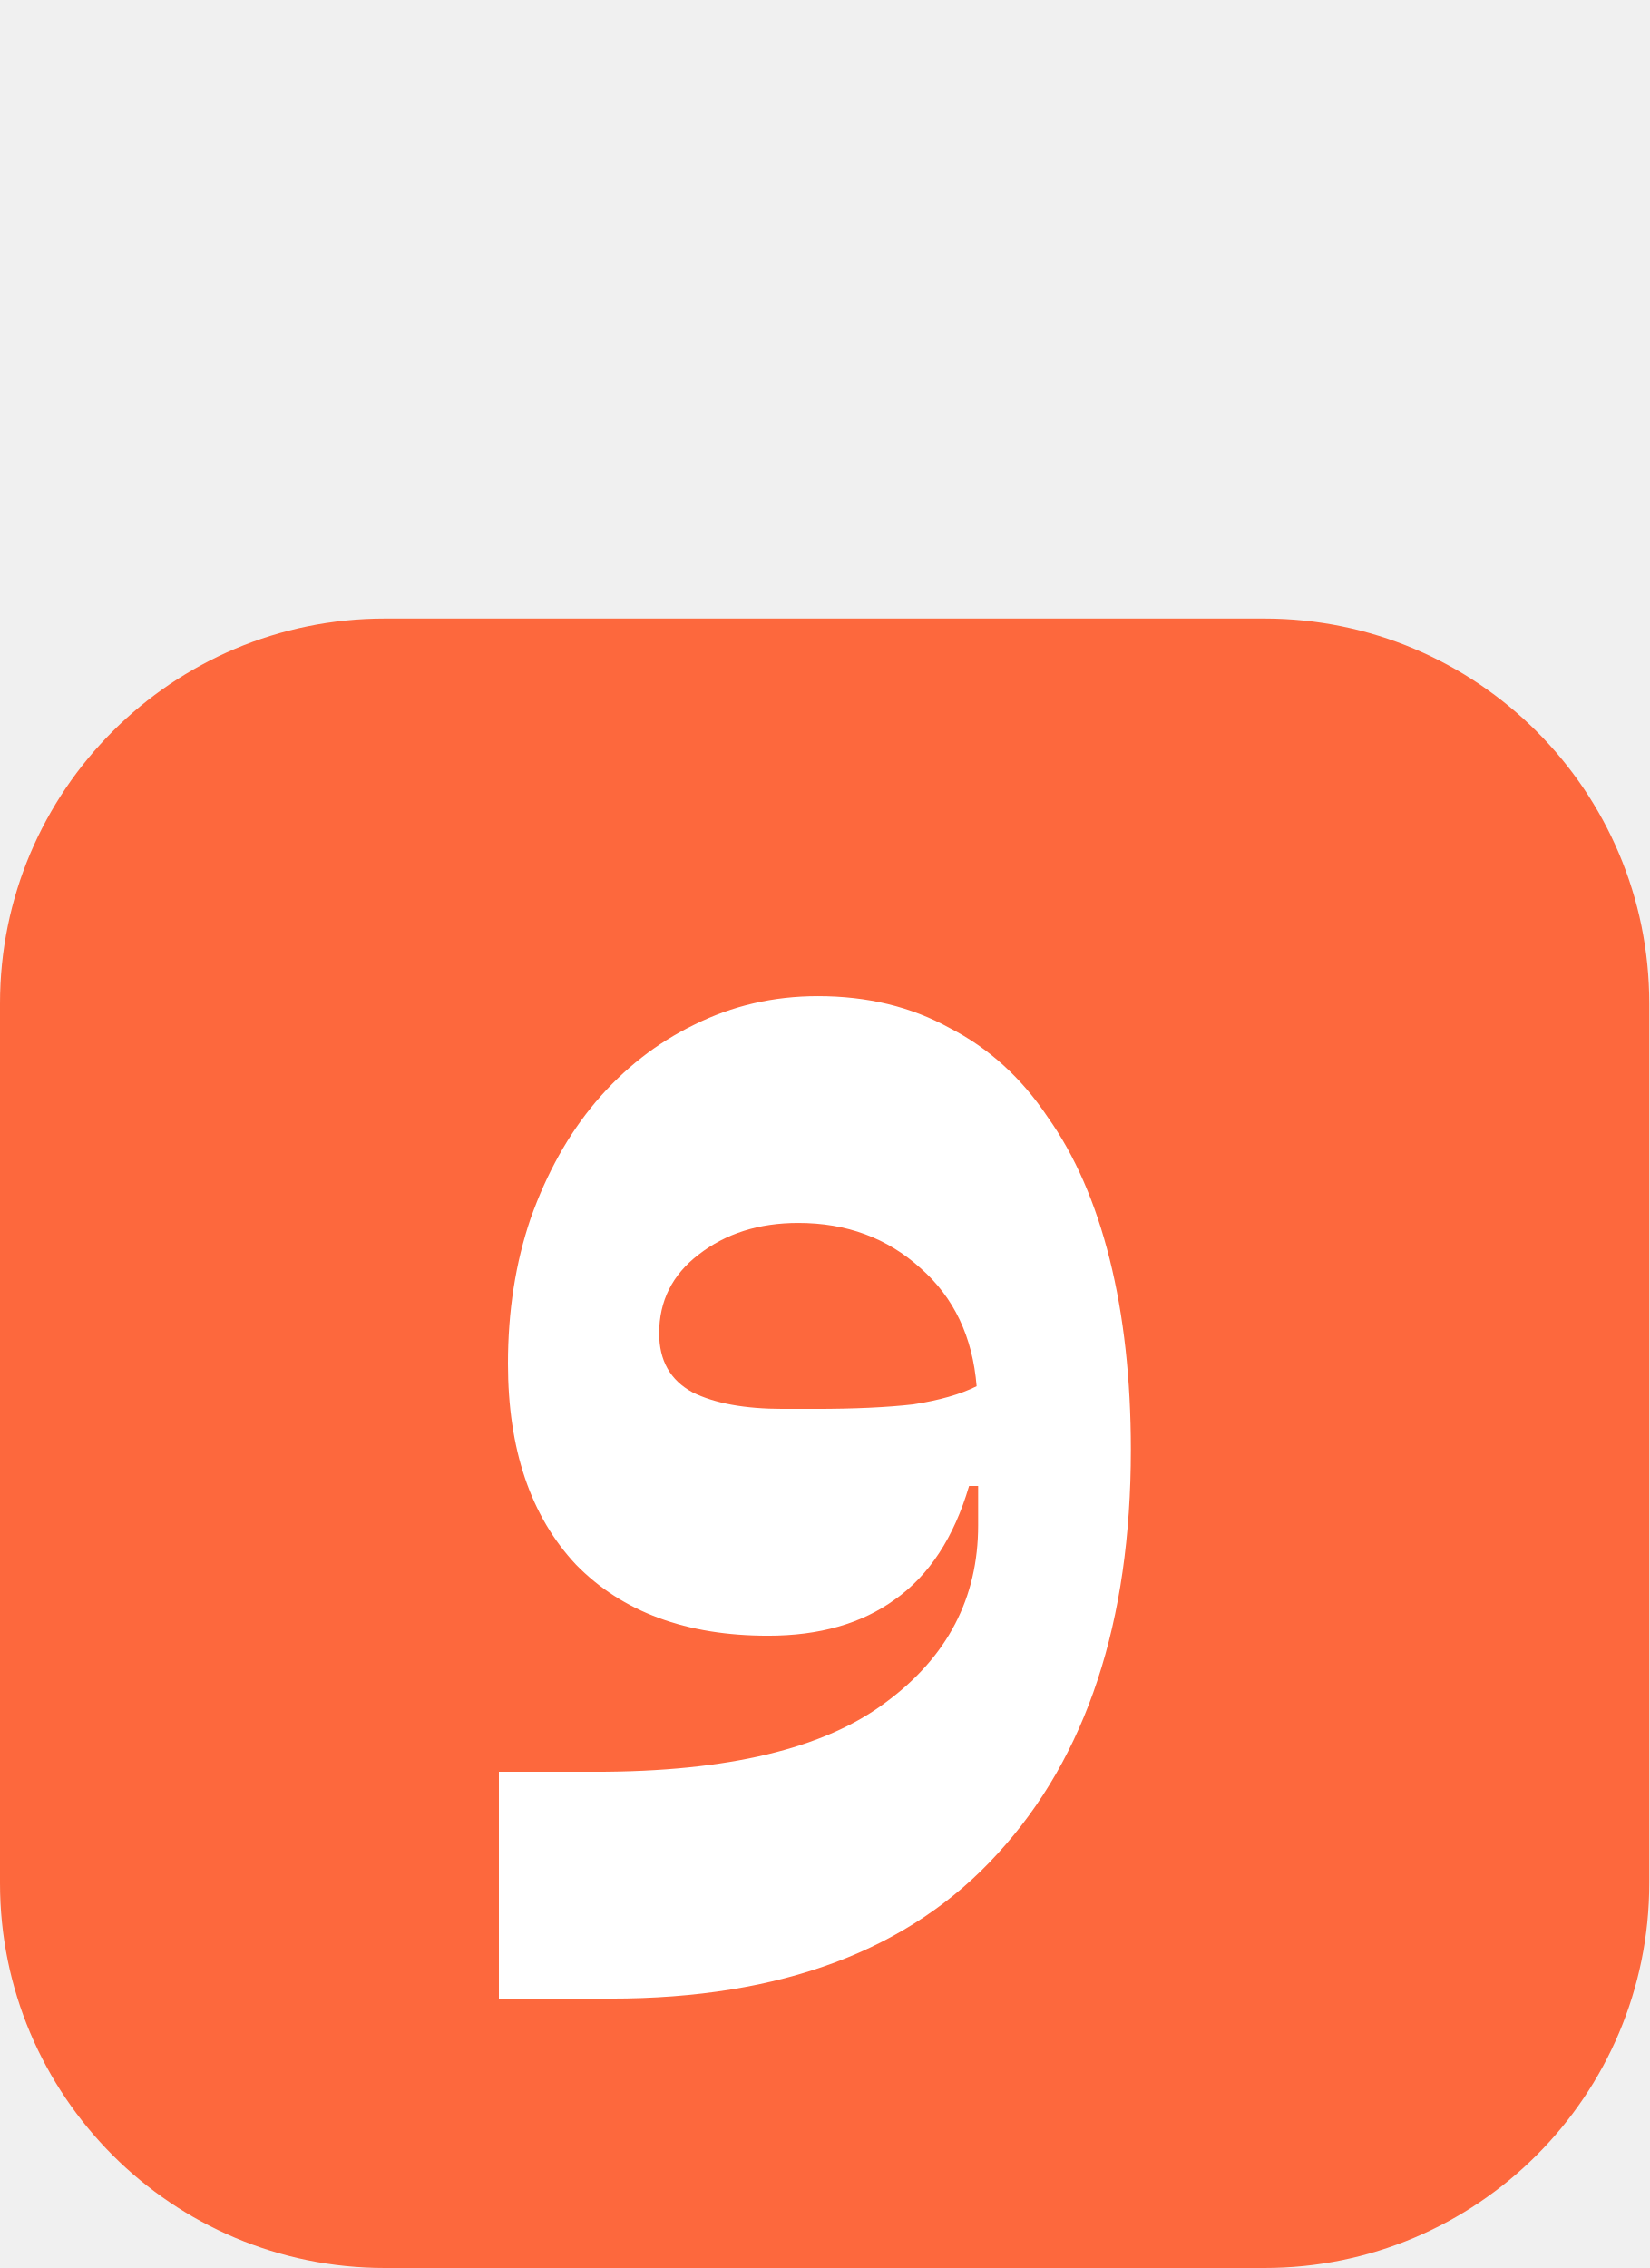
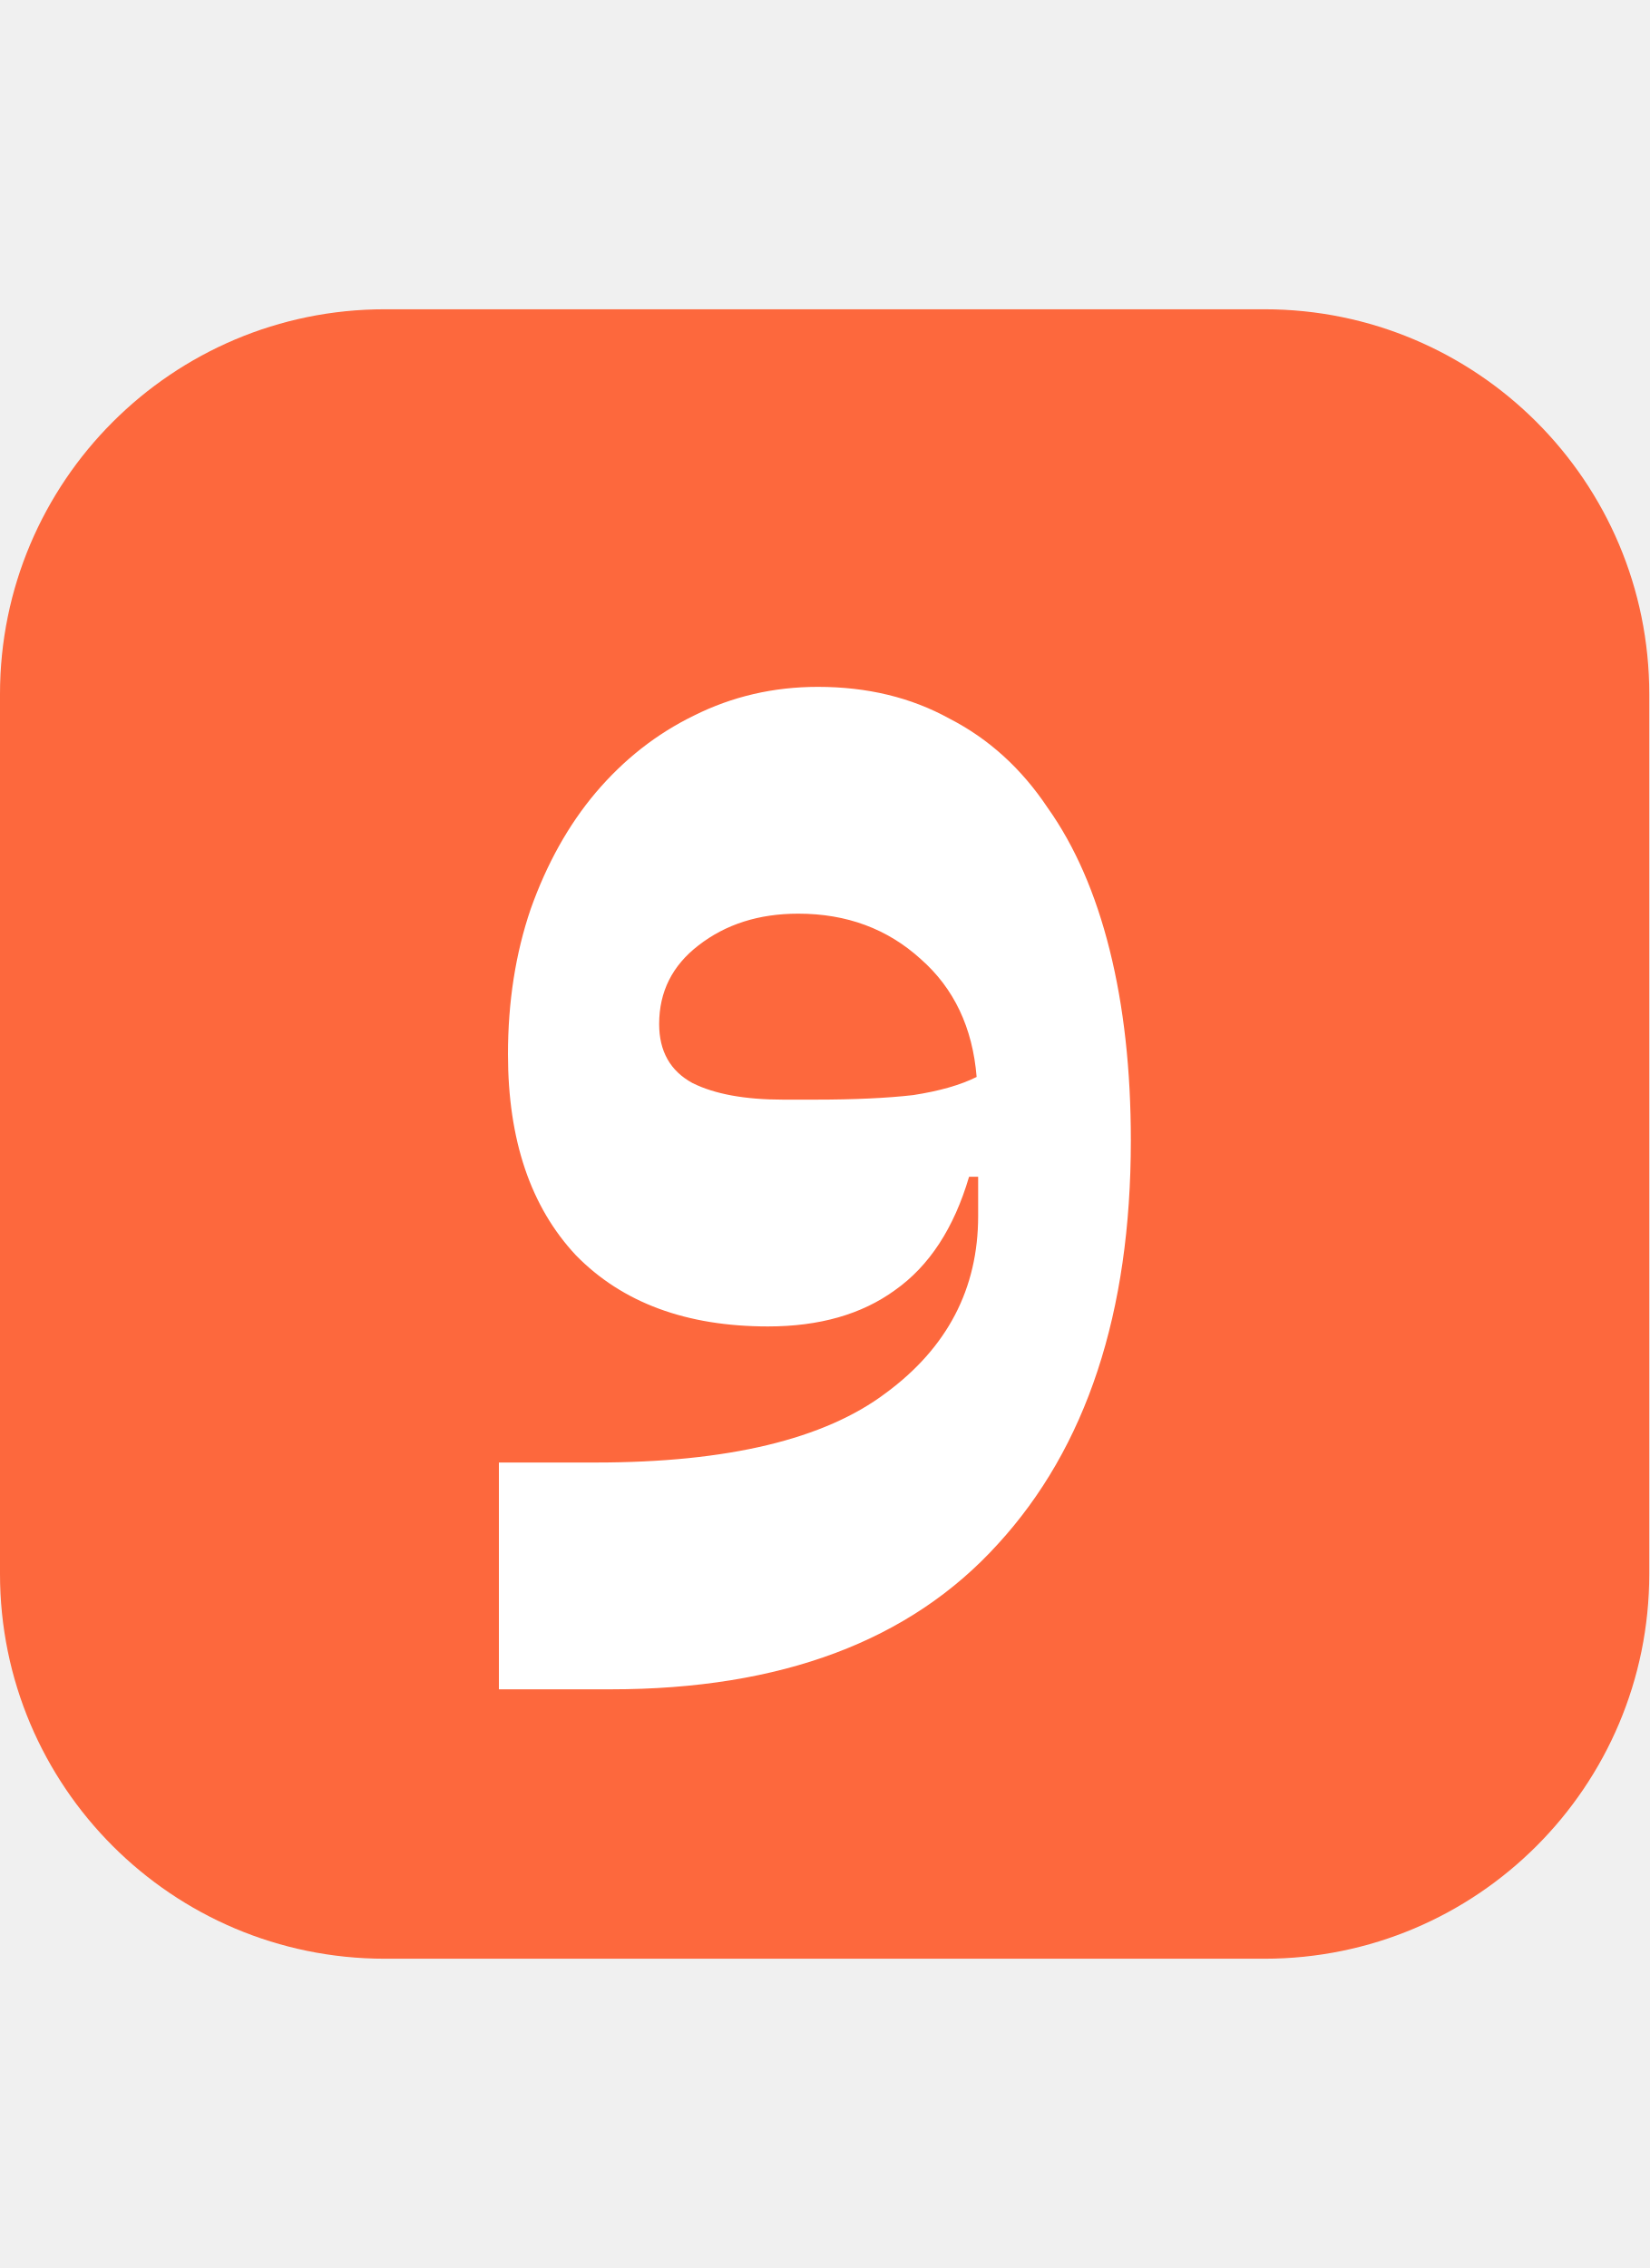
- <svg xmlns="http://www.w3.org/2000/svg" width="120" height="165" viewBox="0 0 120 165" fill="none">
-   <rect y="45" width="120" height="120" rx="28" fill="#FD683D" />
-   <path d="M36.3 128.9H43.34C52.947 128.9 59.987 127.213 64.46 123.84C68.933 120.54 71.17 116.25 71.17 110.97V108.11H70.51C69.41 111.85 67.613 114.6 65.12 116.36C62.7 118.12 59.62 119 55.88 119C49.94 119 45.283 117.277 41.91 113.83C38.61 110.31 36.96 105.433 36.96 99.2C36.96 95.387 37.51 91.867 38.61 88.64C39.783 85.34 41.36 82.517 43.34 80.17C45.393 77.75 47.777 75.88 50.49 74.56C53.277 73.167 56.283 72.47 59.51 72.47C63.103 72.47 66.293 73.24 69.08 74.78C71.94 76.247 74.323 78.41 76.23 81.27C78.21 84.057 79.713 87.503 80.74 91.61C81.767 95.717 82.28 100.337 82.28 105.47C82.28 118.01 79.053 127.8 72.6 134.84C66.22 141.88 56.833 145.4 44.44 145.4H36.3V128.9ZM59.29 102.5C62.15 102.5 64.533 102.39 66.44 102.17C68.347 101.877 69.887 101.437 71.06 100.85C70.767 97.257 69.41 94.397 66.99 92.27C64.57 90.07 61.6 88.97 58.08 88.97C55.22 88.97 52.8 89.74 50.82 91.28C48.913 92.747 47.96 94.653 47.96 97C47.96 98.98 48.767 100.41 50.38 101.29C51.993 102.097 54.193 102.5 56.98 102.5H59.29Z" fill="white" />
+ <svg xmlns="http://www.w3.org/2000/svg" width="120" height="165" viewBox="0 45 120 120" fill="none">
+   <path y="45" width="120" height="120" rx="28" fill="#FD683D" d="M28 45H92A28 28 0 0 1 120 73V137A28 28 0 0 1 92 165H28A28 28 0 0 1 0 137V73A28 28 0 0 1 28 45z" />
+   <path d="M36.3 128.9h7.04q14.41 0 21.12 -5.06 6.71 -4.95 6.71 -12.87v-2.86h-0.66q-1.65 5.61 -5.39 8.25 -3.63 2.64 -9.24 2.64 -8.91 0 -13.97 -5.17 -4.95 -5.28 -4.95 -14.63 0 -5.72 1.65 -10.56 1.76 -4.95 4.73 -8.47 3.08 -3.63 7.15 -5.61 4.18 -2.09 9.02 -2.09 5.39 0 9.57 2.31 4.29 2.2 7.15 6.49 2.97 4.18 4.51 10.34t1.54 13.86q0 18.81 -9.68 29.37 -9.57 10.56 -28.16 10.56H36.3zm22.99 -26.4q4.29 0 7.15 -0.33 2.86 -0.44 4.62 -1.32 -0.44 -5.39 -4.07 -8.58 -3.63 -3.3 -8.91 -3.3 -4.29 0 -7.26 2.31 -2.86 2.2 -2.86 5.72 0 2.97 2.42 4.29 2.42 1.21 6.6 1.21z" fill="white" />
</svg>
